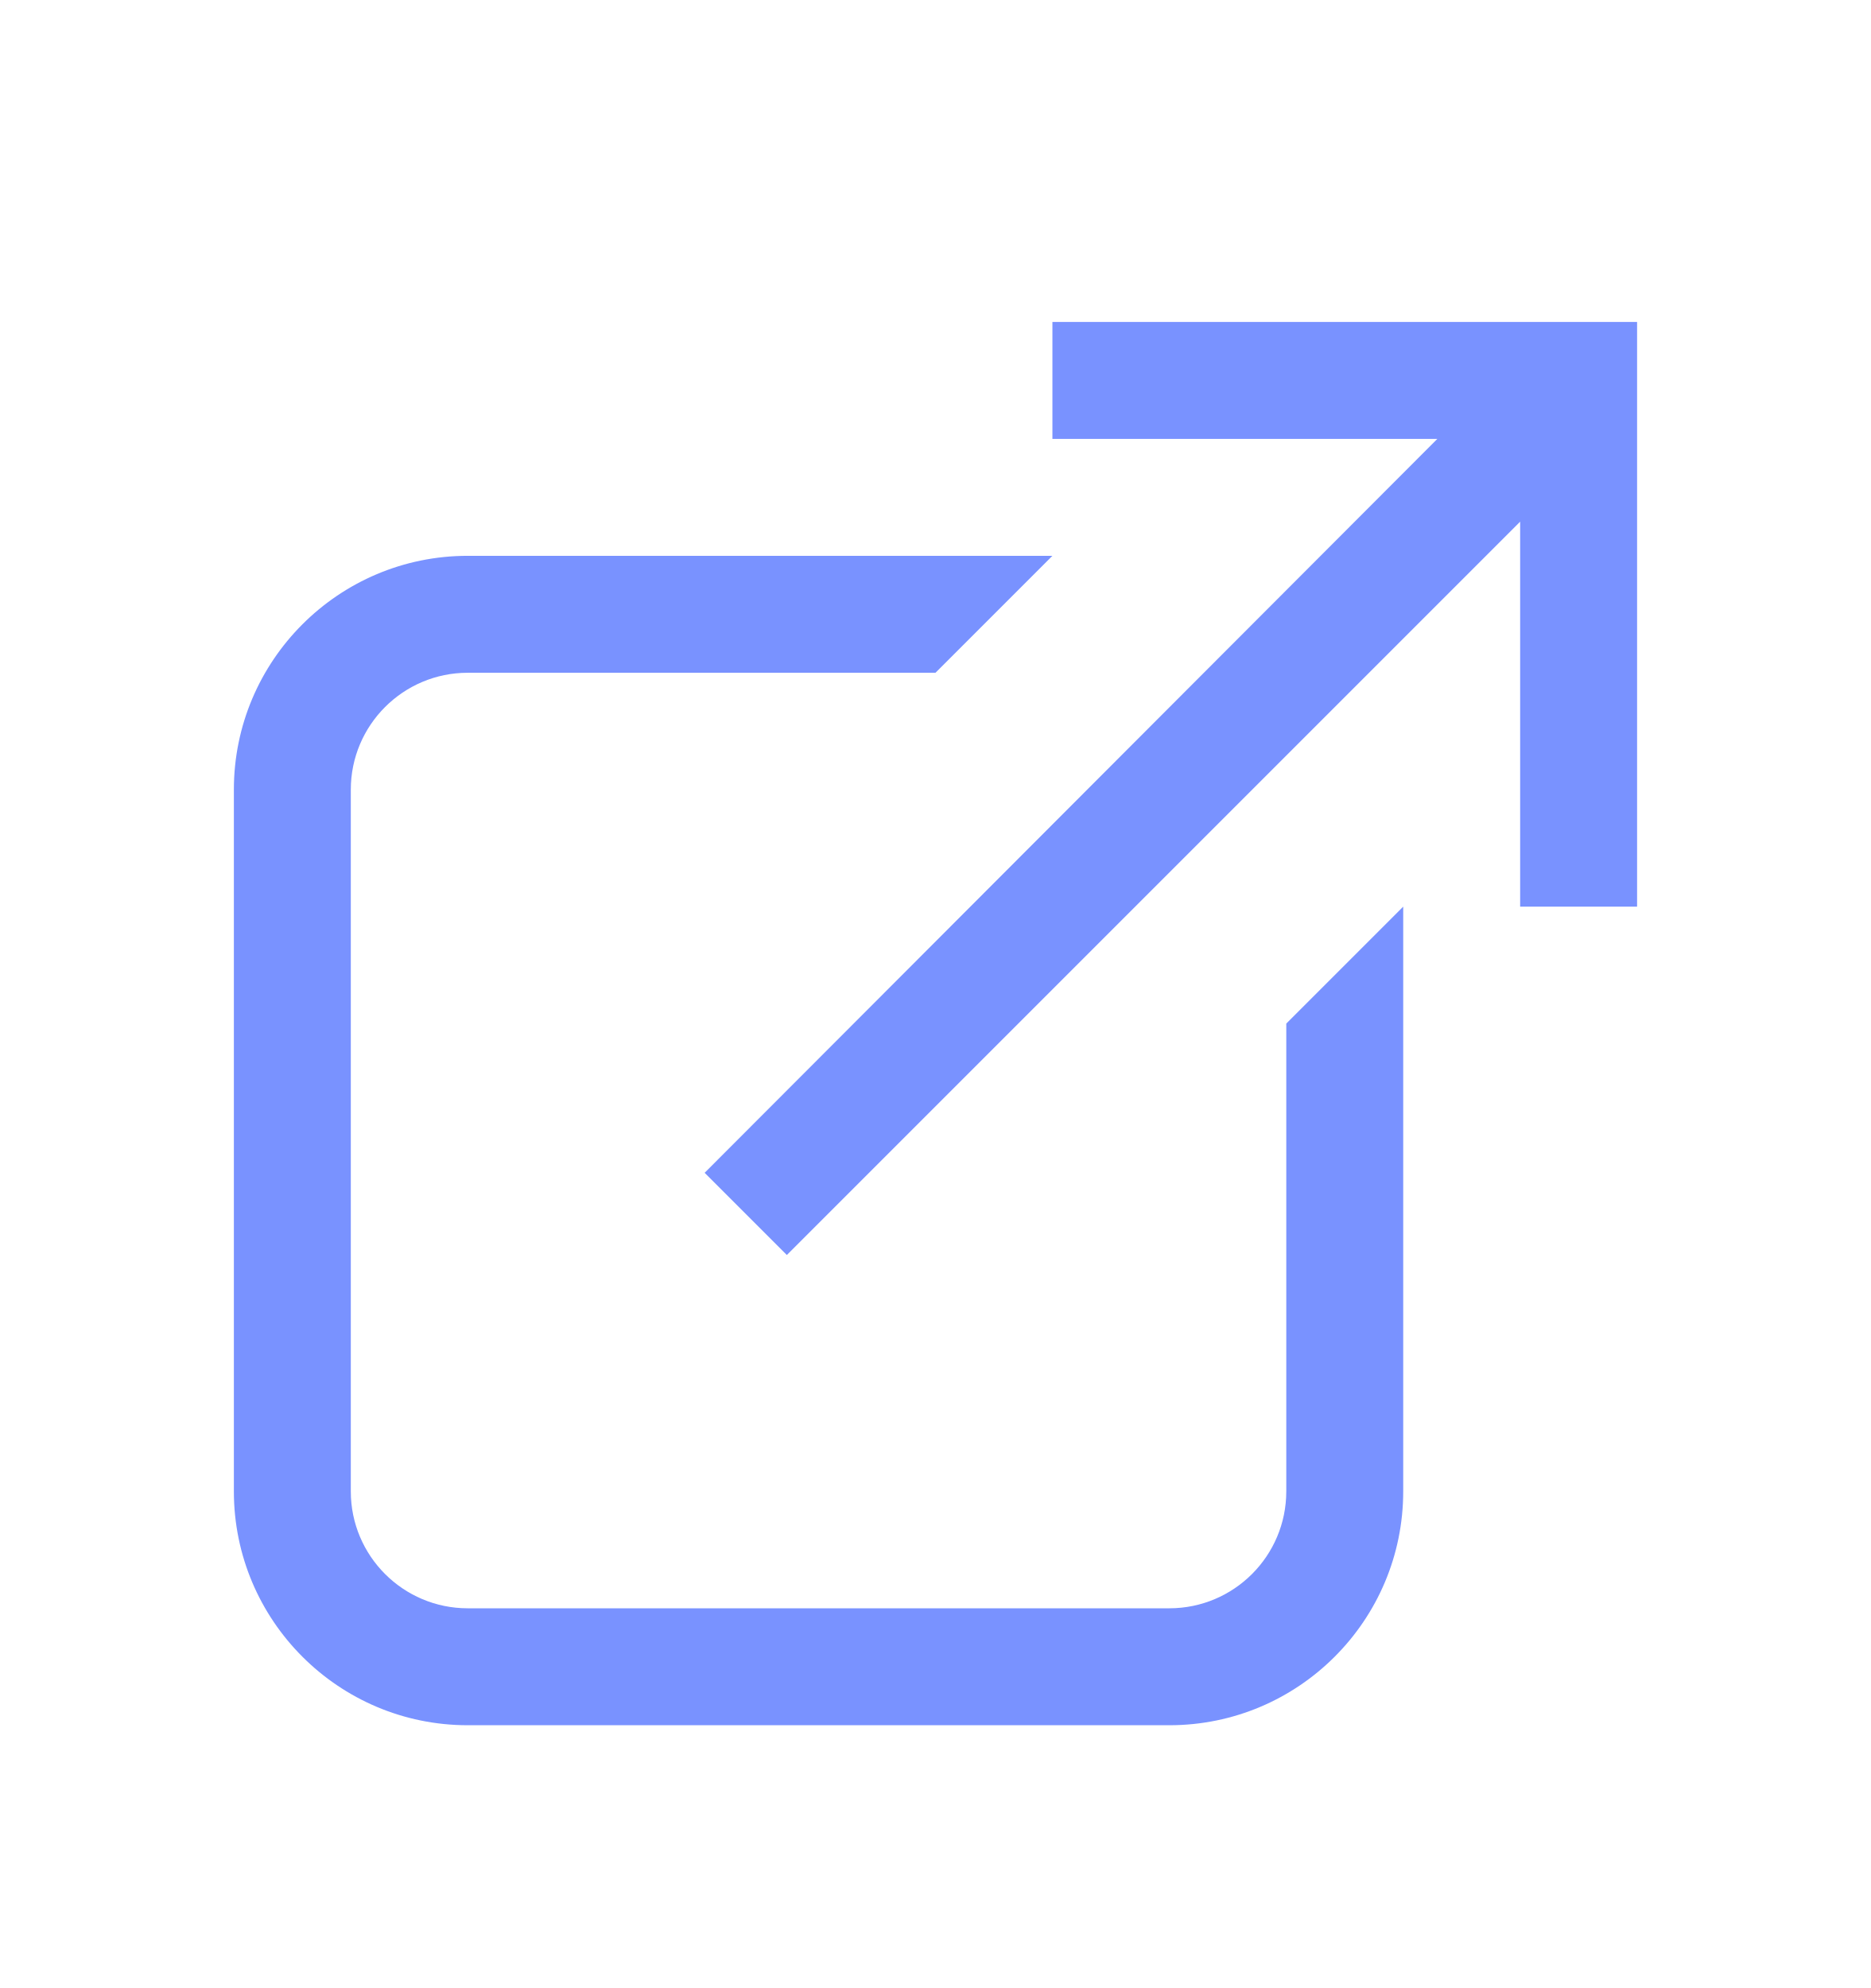
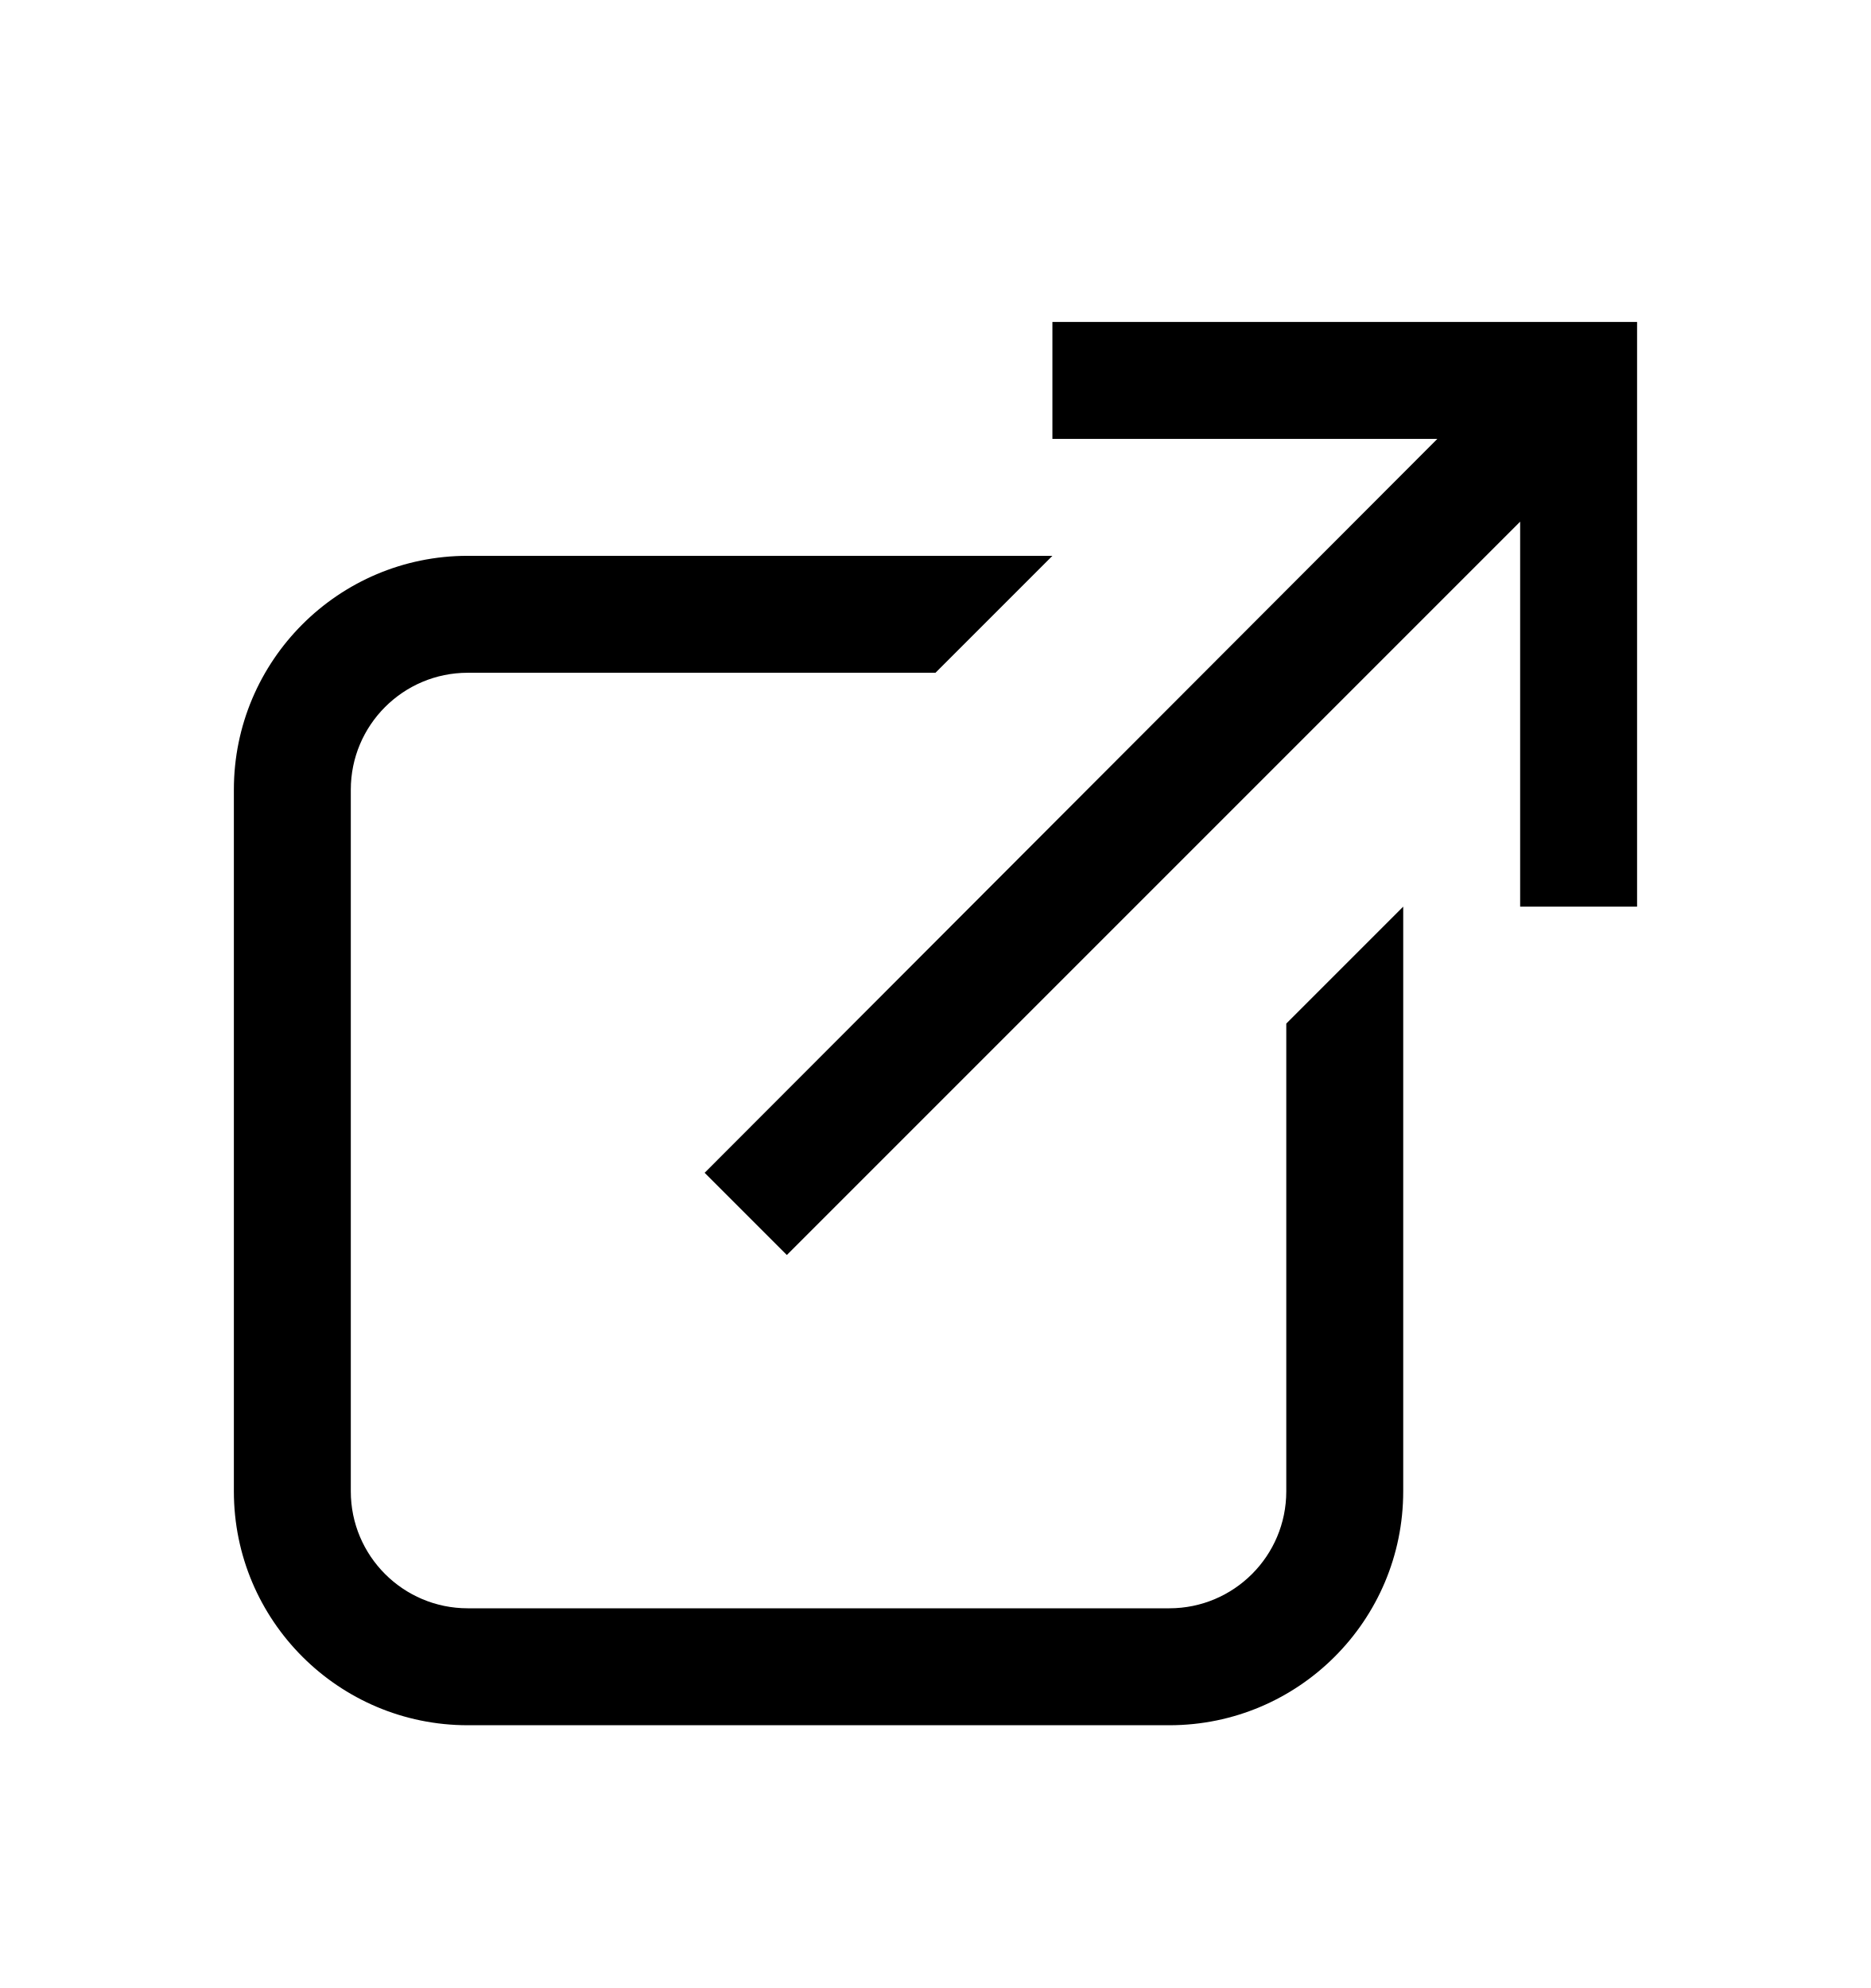
- <svg xmlns="http://www.w3.org/2000/svg" width="16" height="17" viewBox="0 0 16 17" fill="none">
-   <path d="M9 2.753V3.753H12.292L6.026 10.029L6.729 10.732L13 4.461V7.753H14V2.753H9ZM4 4.753C2.896 4.753 2 5.649 2 6.753V12.753C2 13.857 2.896 14.753 4 14.753H10C11.104 14.753 12 13.857 12 12.753V7.753L11 8.753V12.753C11 13.305 10.552 13.753 10 13.753H4C3.448 13.753 3 13.305 3 12.753V6.753C3 6.201 3.448 5.753 4 5.753H8L9 4.753H4Z" fill="#7992FF" />
+ <svg xmlns="http://www.w3.org/2000/svg" viewBox="0 0 16 17">
+   <path d="M9 2.753V3.753H12.292L6.026 10.029L6.729 10.732L13 4.461V7.753H14V2.753H9ZM4 4.753C2.896 4.753 2 5.649 2 6.753V12.753C2 13.857 2.896 14.753 4 14.753H10C11.104 14.753 12 13.857 12 12.753V7.753L11 8.753V12.753C11 13.305 10.552 13.753 10 13.753H4C3.448 13.753 3 13.305 3 12.753V6.753C3 6.201 3.448 5.753 4 5.753H8L9 4.753H4Z" />
</svg>
